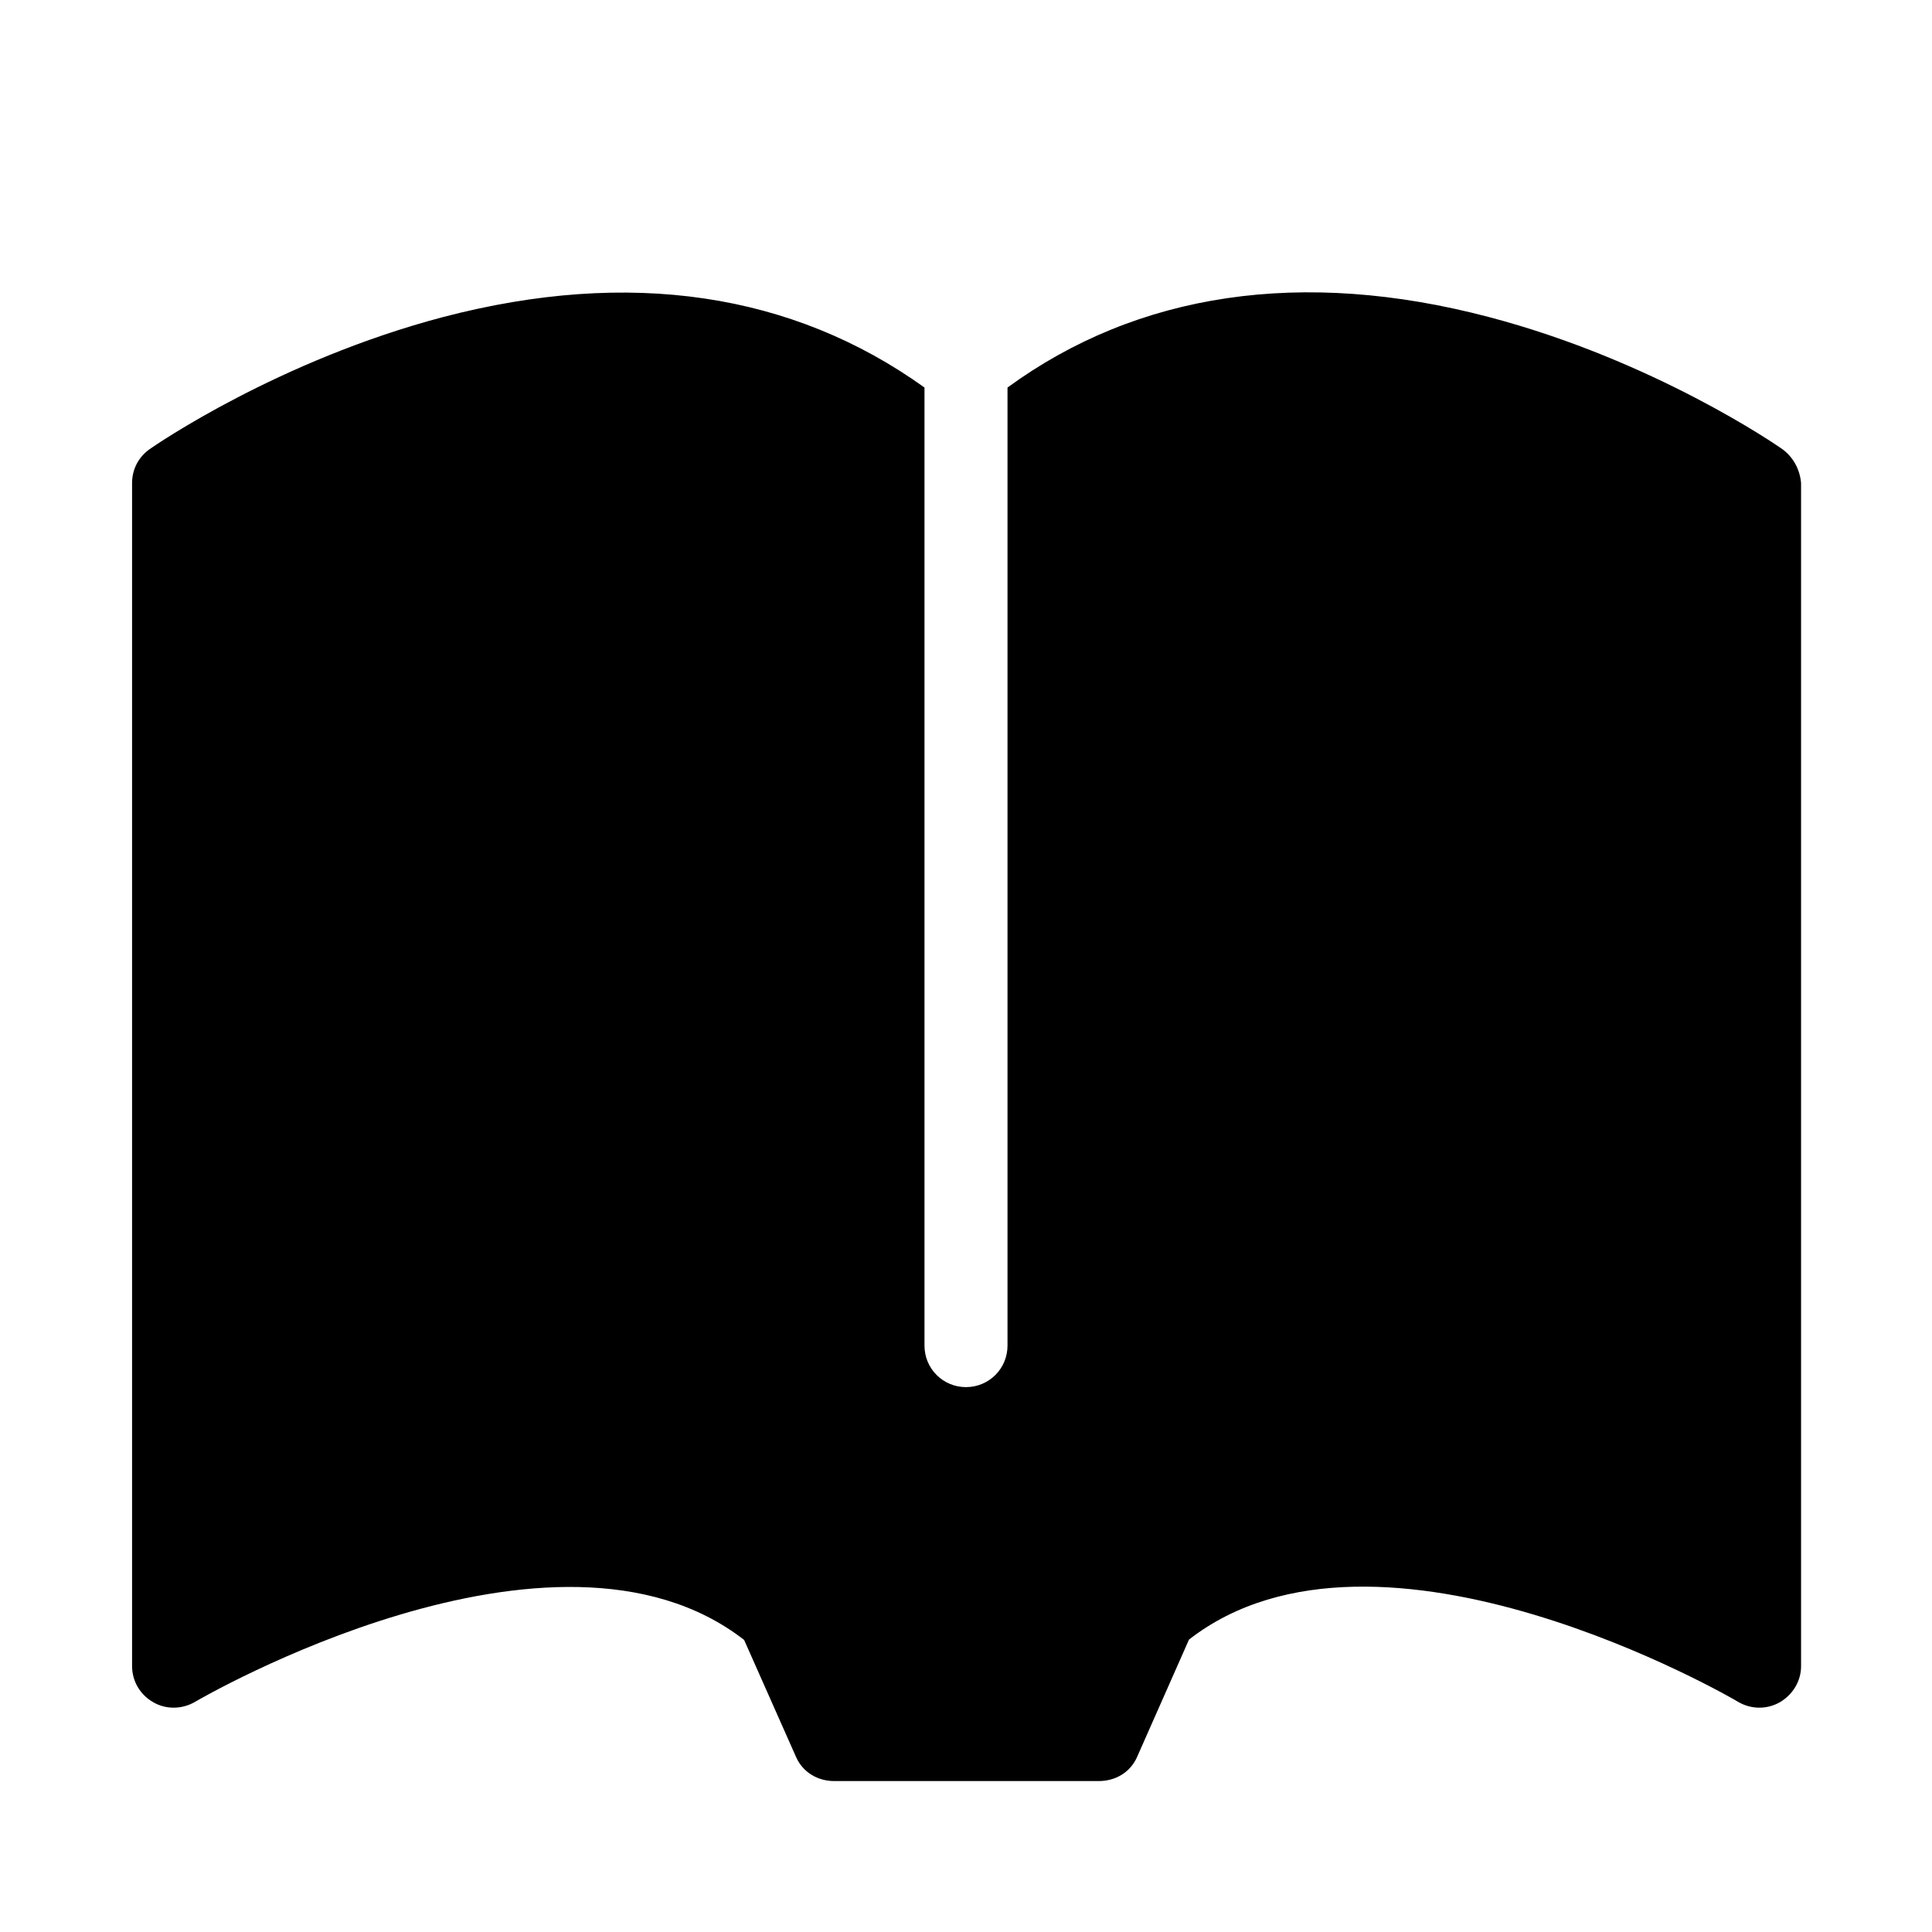
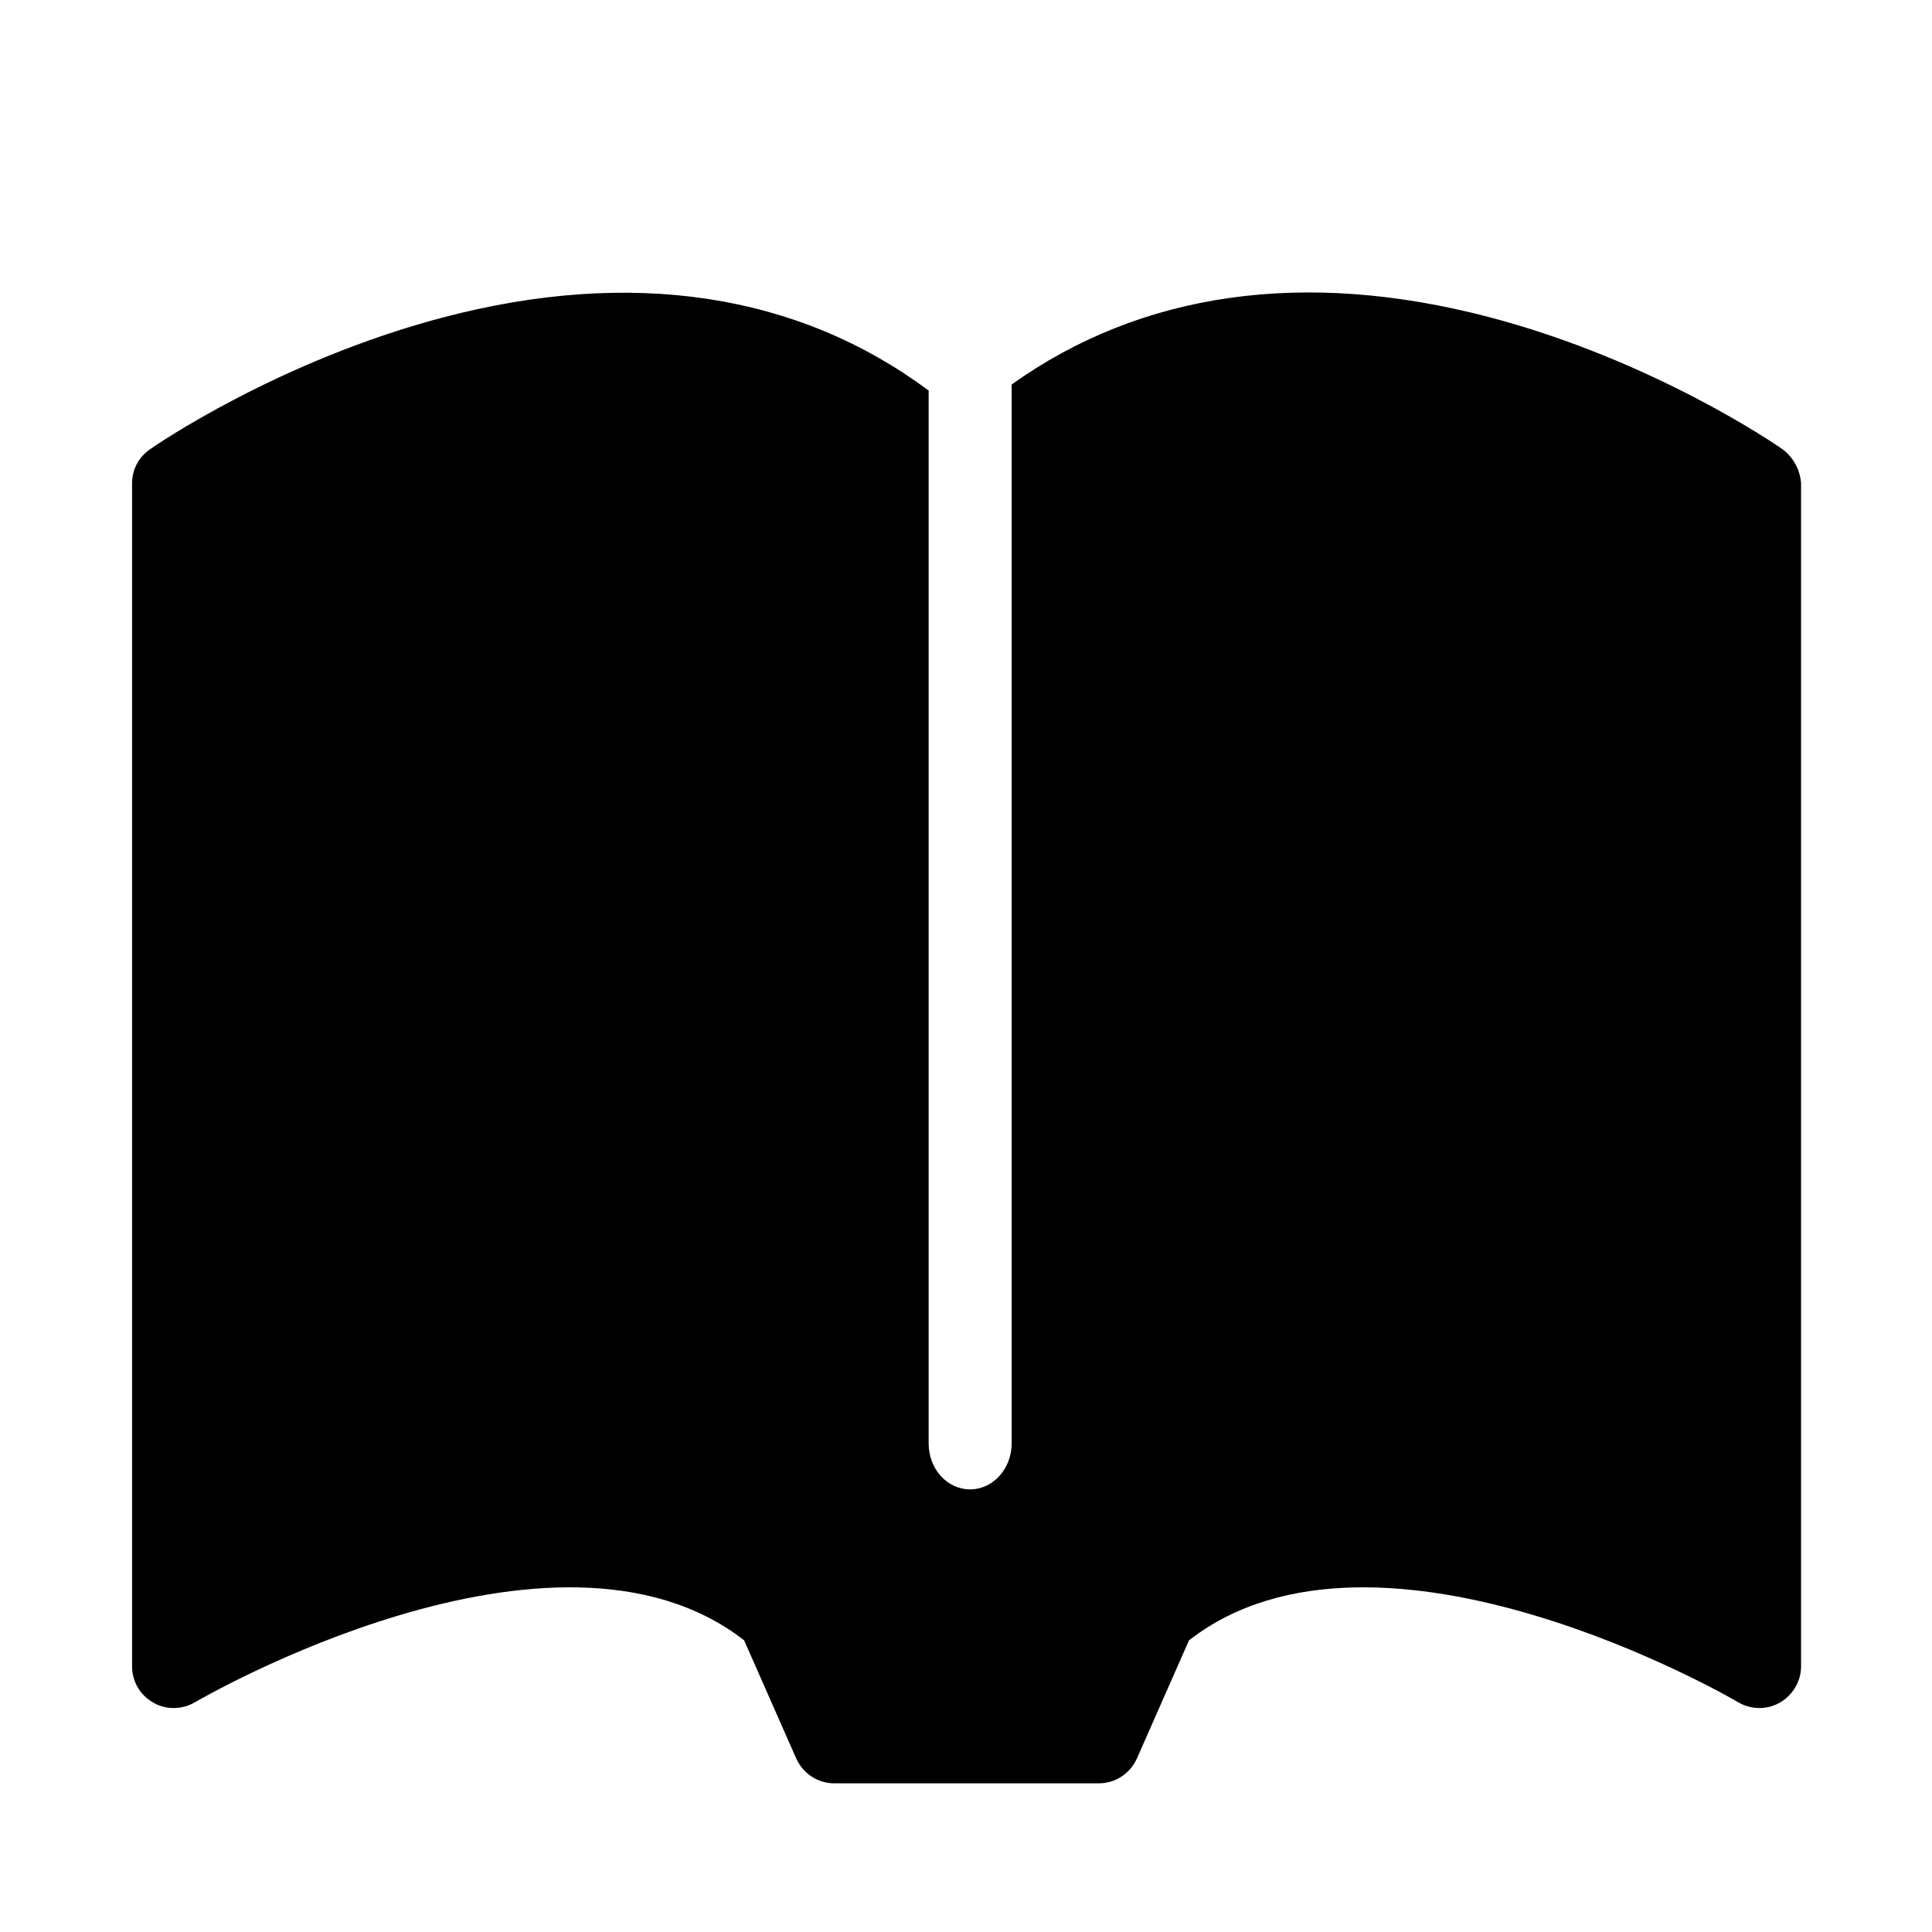
<svg xmlns="http://www.w3.org/2000/svg" version="1.1" id="Layer_1" x="0px" y="0px" viewBox="0 0 512 512" style="enable-background:new 0 0 512 512;" xml:space="preserve">
-   <path id="XMLID_2_" d="M472.3,119c-1.4-1-34-23.5-77.8-35c-49.4-13-93-6.5-127.5,18.7v253.9c0,6.1-4.9,11-11,11c-6.1,0-11-4.9-11-11  V102.7c-35-25.1-78.1-31.6-127.5-18.7c-43.7,11.5-76.4,34-77.8,35c-3,2.1-4.7,5.4-4.7,9v313.5c0,4,2.1,7.6,5.6,9.6  c3.4,2,7.7,1.9,11.1-0.1c1-0.6,95.2-55.5,145.5-16.4l13.8,31.1c1.8,4,5.7,6.3,10.1,6.3h70.1c4.4,0,8.3-2.3,10.1-6.3l13.8-31.2  c50.3-39.1,144.6,15.9,145.5,16.5c3.4,2,7.6,2.1,11.1,0.1c3.4-2,5.6-5.6,5.6-9.5V128C477,124.4,475.2,121.1,472.3,119z" />
+   <path id="XMLID_2_" d="M472.3,119c-1.4-1-34-23.5-77.8-35c-48.9-12.8-92.1-6.6-126.4,17.9v280.6c0,6.7-4.9,12.2-11,12.2  s-11-5.4-11-12.2v-279C211.4,77.7,167.4,71,117.5,84.1c-43.7,11.5-76.4,34-77.8,35c-3,2.1-4.7,5.4-4.7,9v313.5c0,4,2.1,7.6,5.6,9.6  c3.4,2,7.7,1.9,11.1-0.1c1-0.6,95.2-55.5,145.5-16.4l13.8,31.3c1.8,4,5.7,6.6,10.1,6.6h70.1c4.4,0,8.3-2.6,10.1-6.6l13.8-31.3  c50.3-39.1,144.6,15.8,145.5,16.4c3.4,2,7.6,2.1,11.1,0.1c3.4-2,5.6-5.6,5.6-9.6V128C477,124.4,475.2,121.1,472.3,119z" />
</svg>
